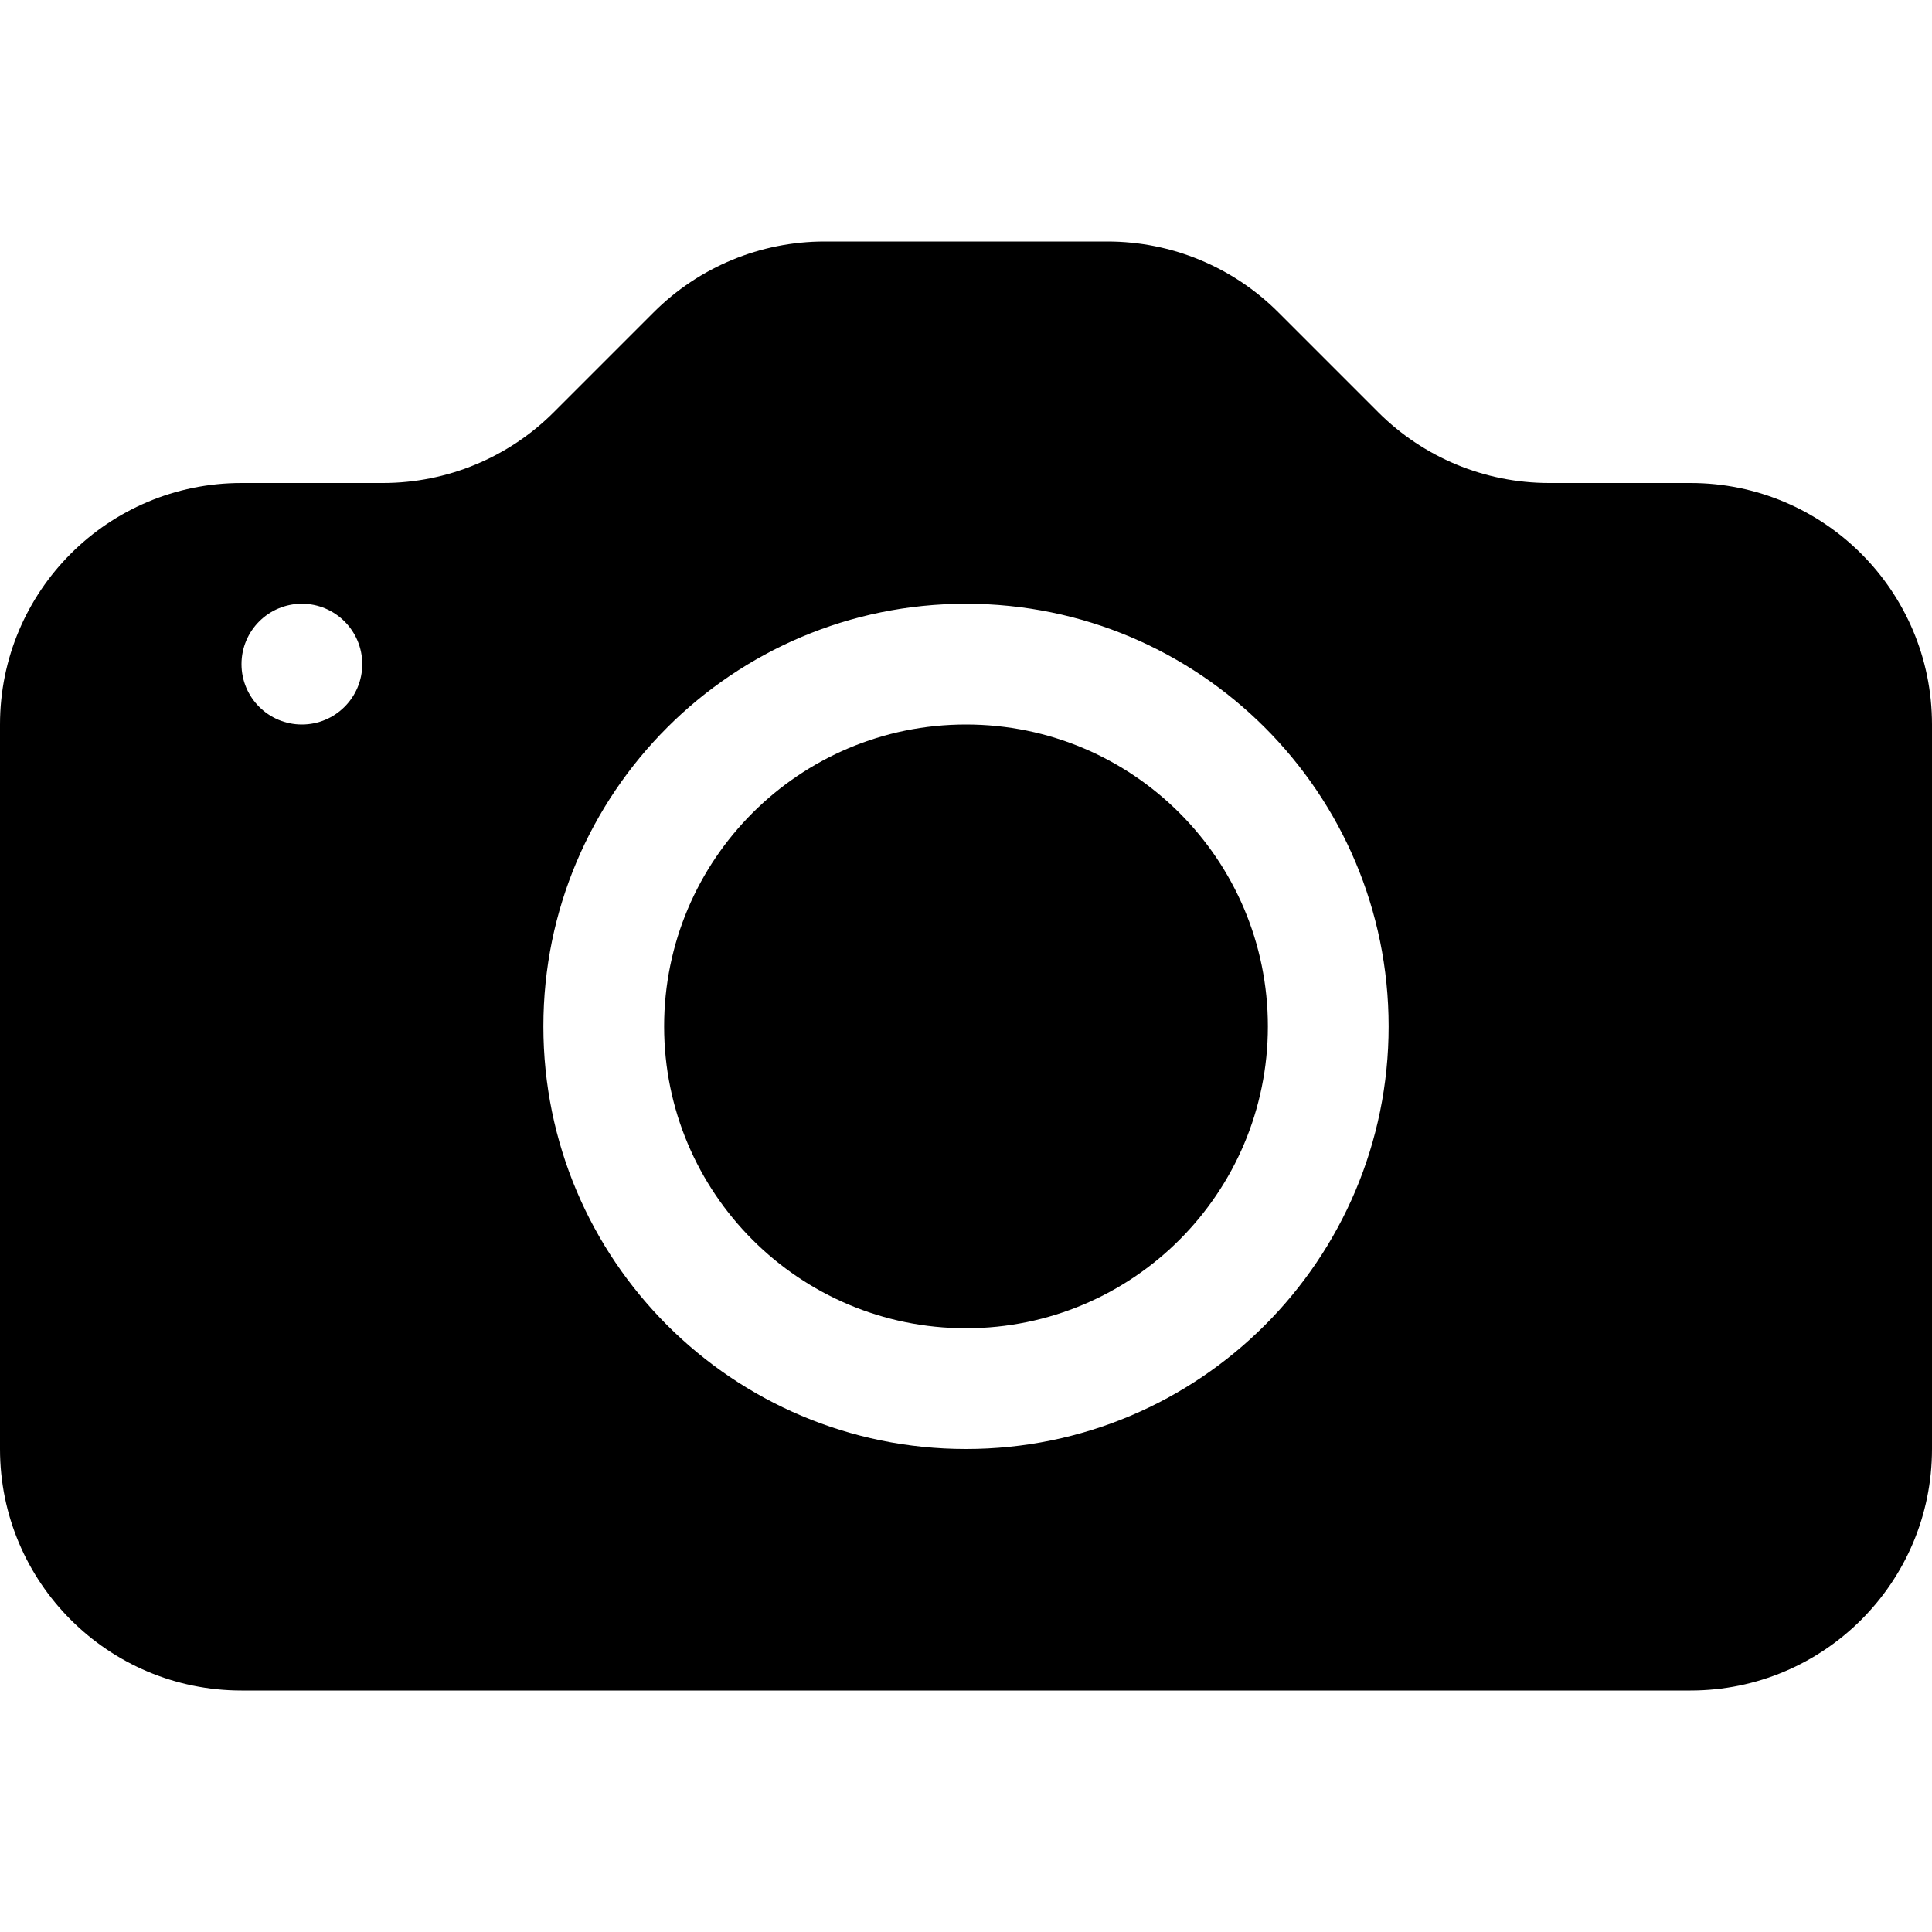
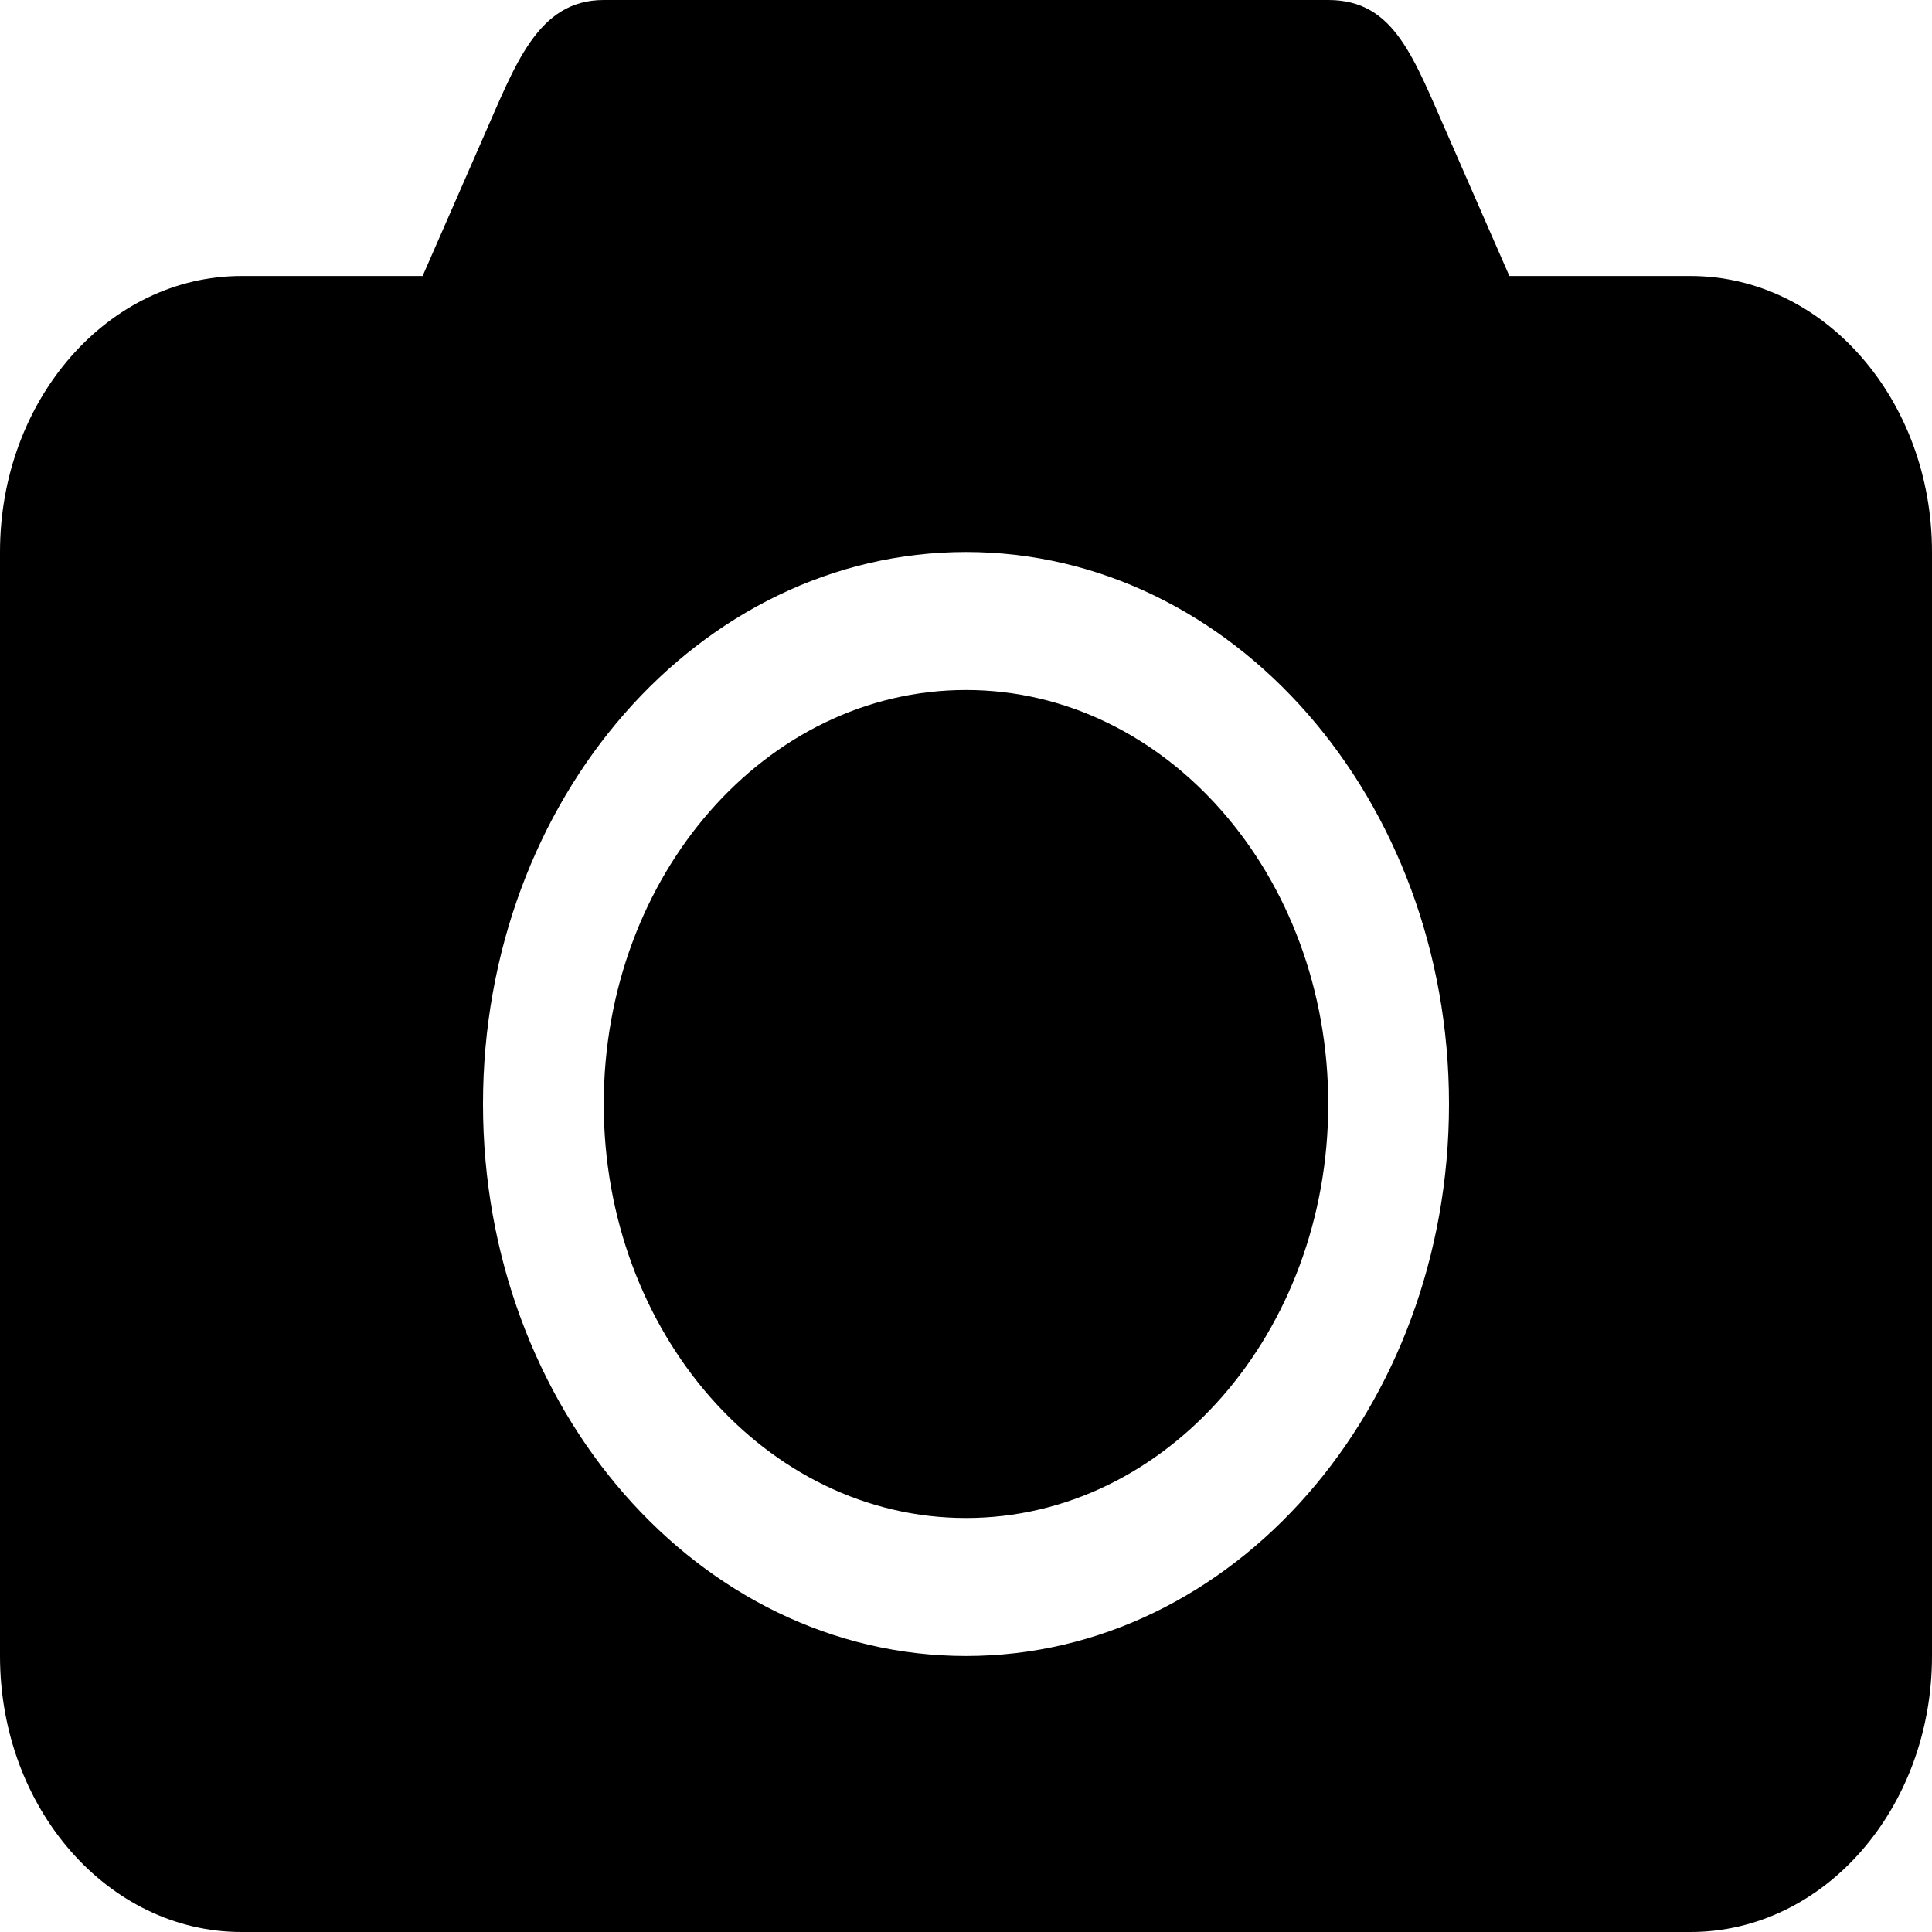
- <svg xmlns="http://www.w3.org/2000/svg" width="16" height="16" fill="currentColor" class="bi bi-camera-fill" viewBox="0 0 16 16">
-   <path d="M10.5 8.5a2.5 2.5 0 1 1-5 0 2.5 2.5 0 0 1 5 0z" />
-   <path d="M2 4a2 2 0 0 0-2 2v6a2 2 0 0 0 2 2h12a2 2 0 0 0 2-2V6a2 2 0 0 0-2-2h-1.172a2 2 0 0 1-1.414-.586l-.828-.828A2 2 0 0 0 9.172 2H6.828a2 2 0 0 0-1.414.586l-.828.828A2 2 0 0 1 3.172 4H2zm.5 2a.5.5 0 1 1 0-1 .5.5 0 0 1 0 1zm9 2.5a3.5 3.5 0 1 1-7 0 3.5 3.5 0 0 1 7 0z" />
+ <svg xmlns="http://www.w3.org/2000/svg" width="800px" height="800px" viewBox="0 -2 32 32" version="1.1" id="svg11">
+   <defs id="defs6" />
+   <g id="Page-1" stroke="none" stroke-width="1" fill="none" fill-rule="evenodd" transform="matrix(1,0,0,1.142857,0,-1.999999)">
+     <g id="Icon-Set-Filled" transform="translate(-258,-467)" fill="#000000">
+       <path d="m 286,471 h -3 l -1,-2 c -0.589,-1.163 -0.896,-2 -2,-2 h -12 c -1.104,0 -1.47,0.954 -2,2 l -1,2 h -3 c -2.209,0 -4,1.791 -4,4 v 16 c 0,2.209 1.791,4 4,4 h 24 c 2.209,0 4,-1.791 4,-4 v -16 c 0,-2.209 -1.791,-4 -4,-4 z m -12,20 c -4.418,0 -8,-3.582 -8,-8 0,-4.418 3.582,-8 8,-8 4.418,0 8,3.582 8,8 0,4.418 -3.582,8 -8,8 z m 0,-14 c -3.313,0 -6,2.687 -6,6 0,3.313 2.687,6 6,6 3.313,0 6,-2.687 6,-6 0,-3.313 -2.687,-6 -6,-6 z" id="camera" />
+     </g>
+   </g>
</svg>
